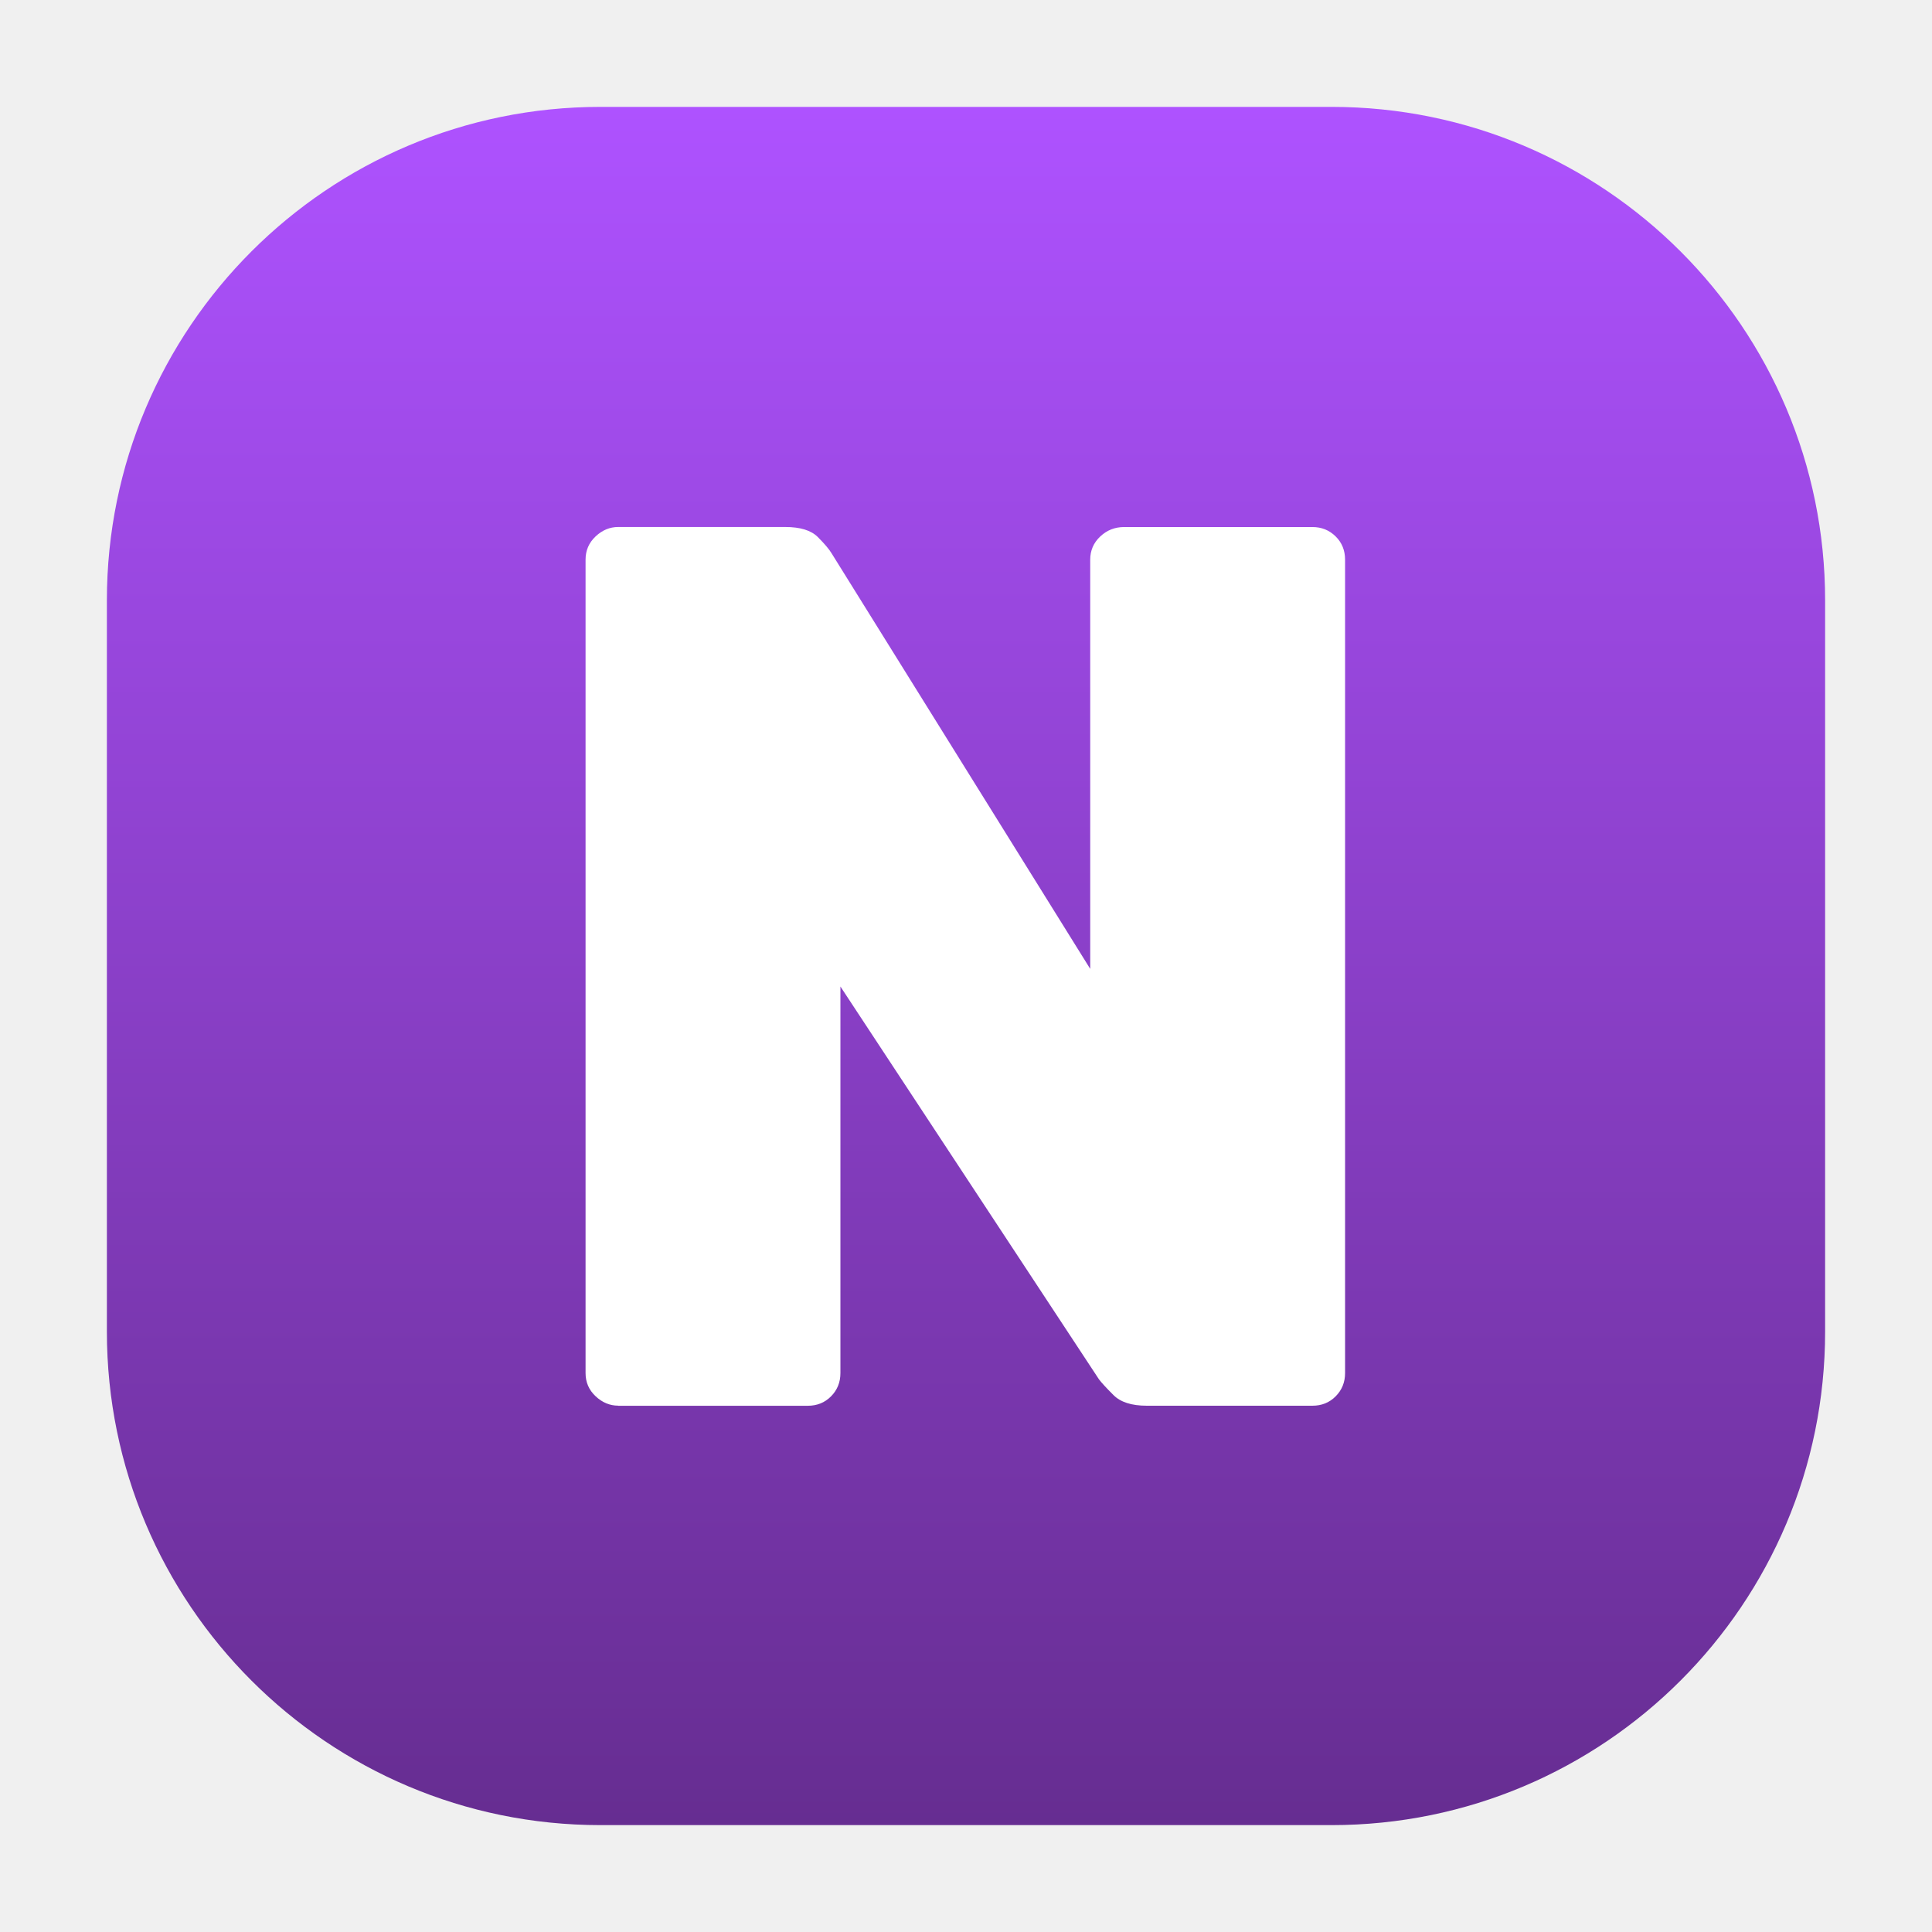
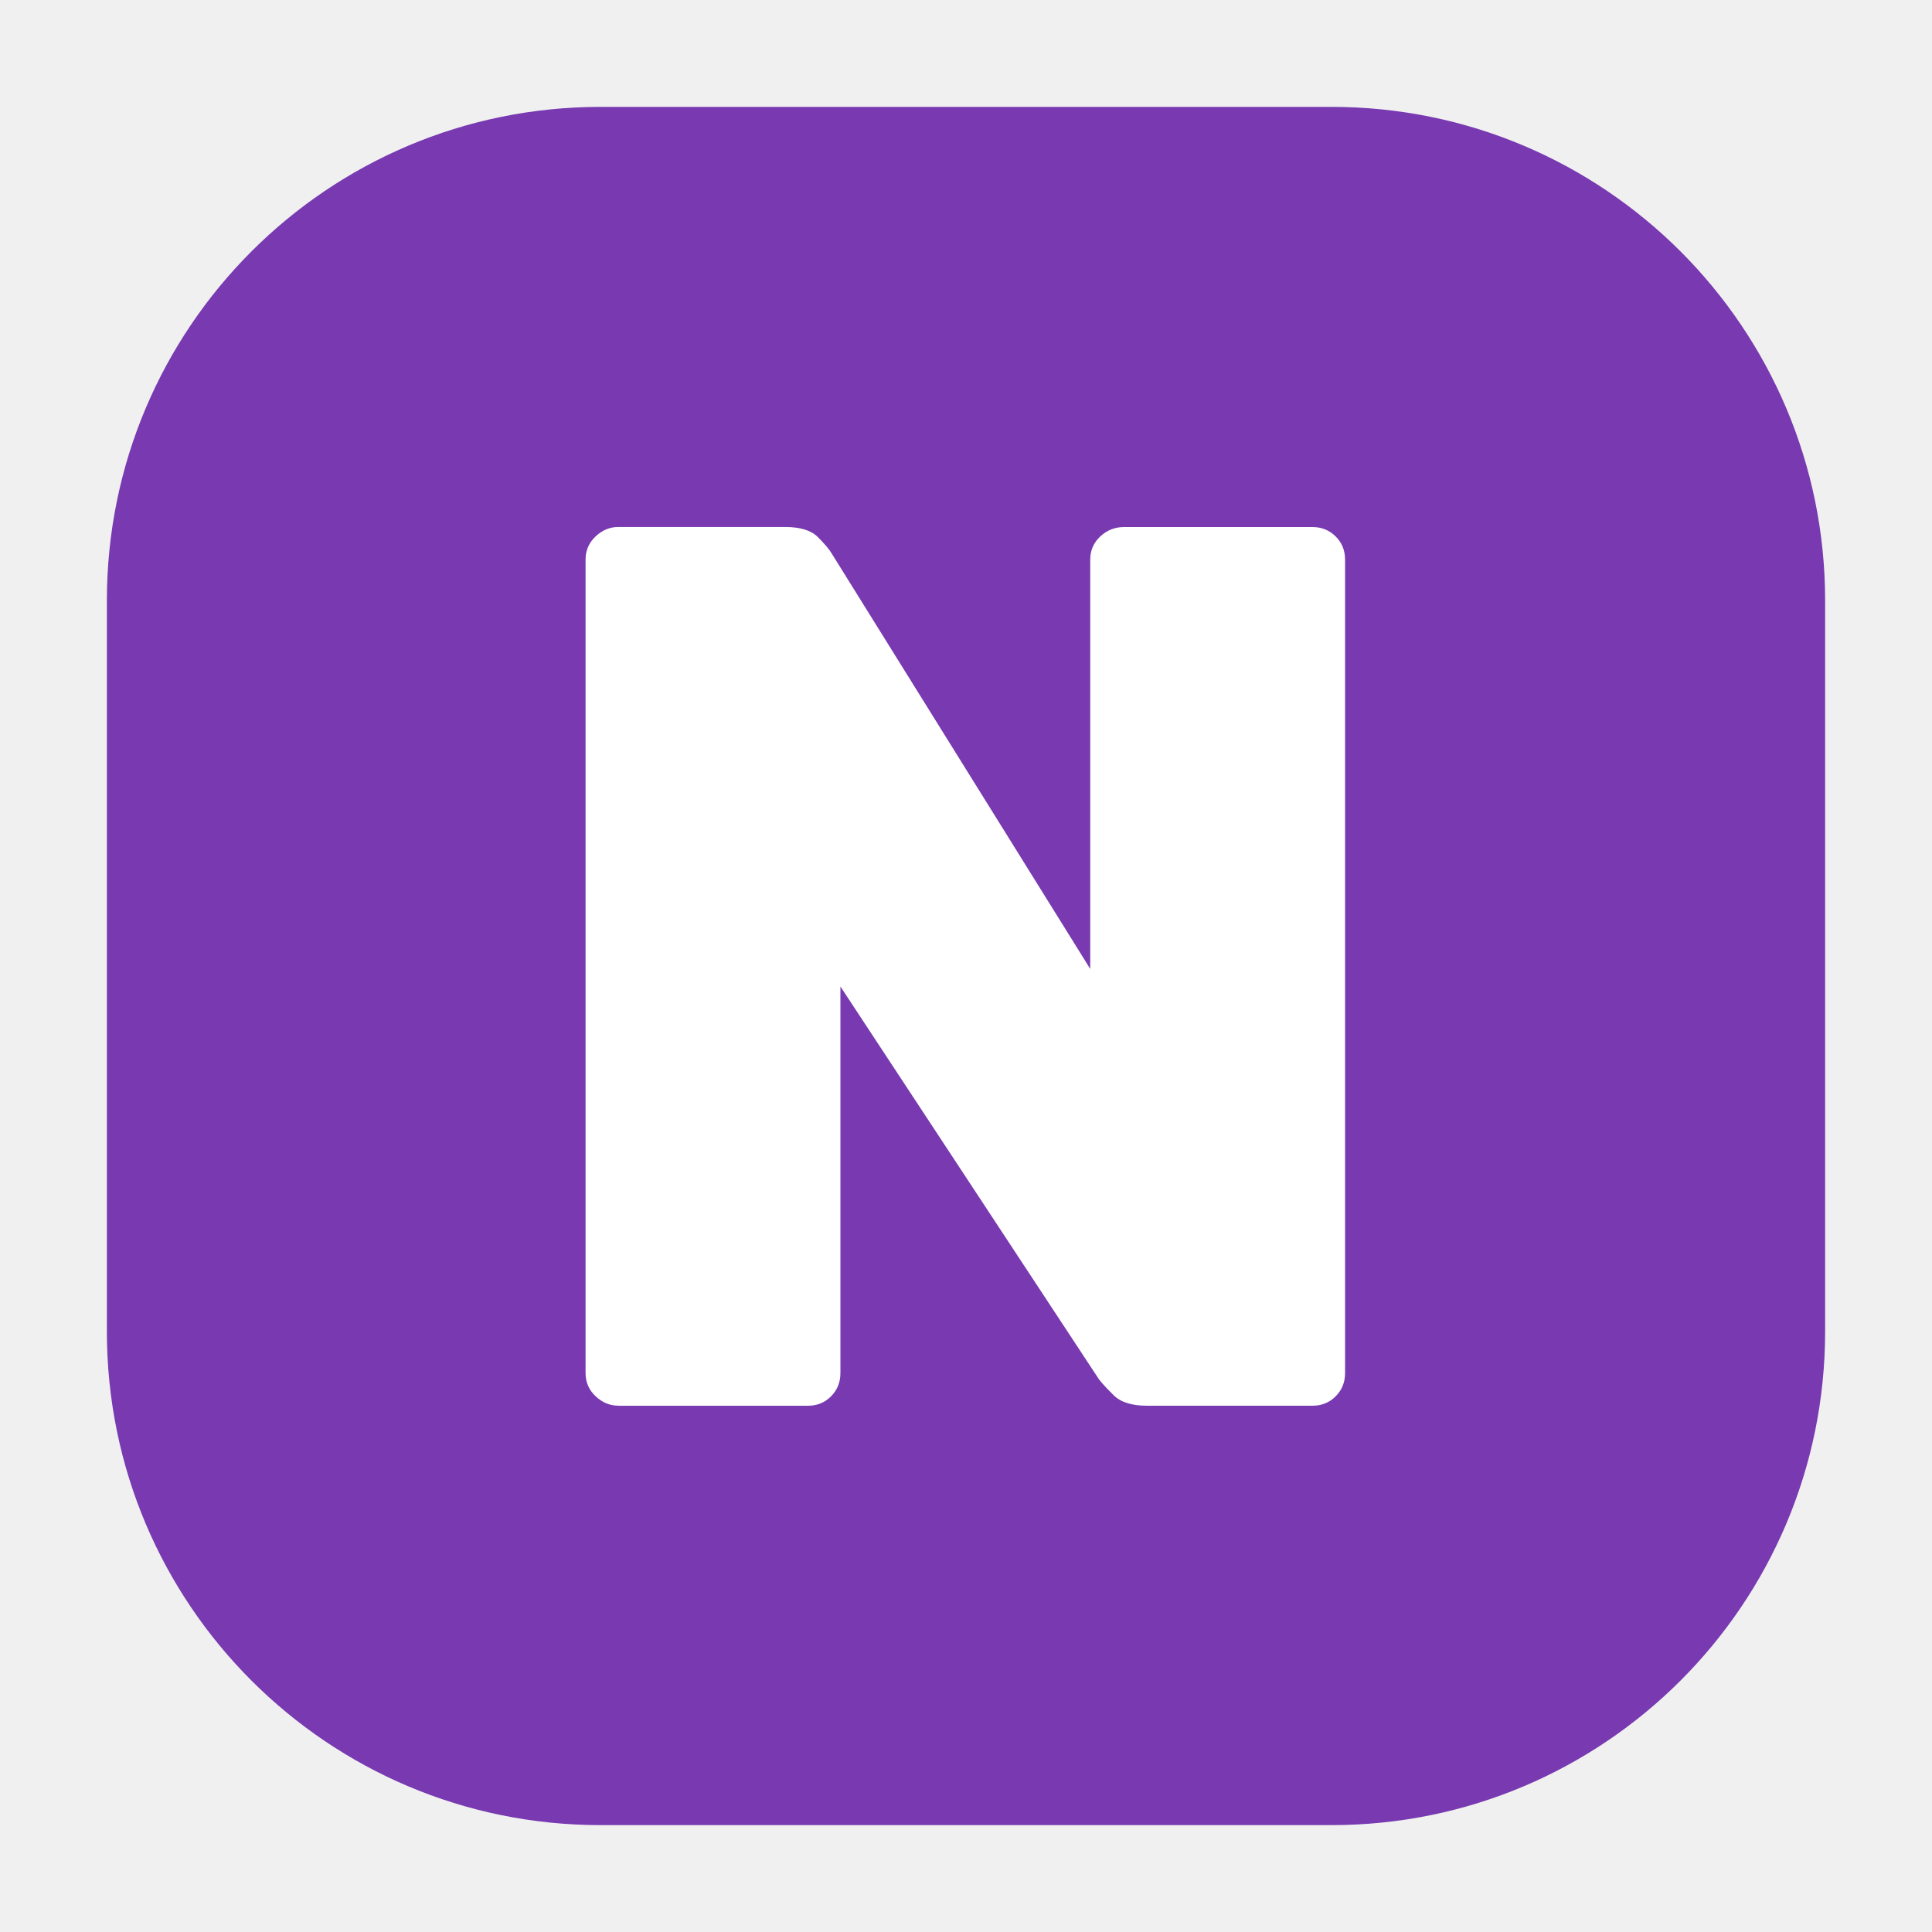
<svg xmlns="http://www.w3.org/2000/svg" viewBox="0 0 382.3 382.3">
-   <defs>
-     <linearGradient id="c" x1="191.15" y1="361.15" x2="191.15" y2="21.15" gradientUnits="userSpaceOnUse">
-       <stop offset="0" stop-color="#662d91" />
-       <stop offset="1" stop-color="#ae52ff" />
-     </linearGradient>
-   </defs>
-   <g>
-     <rect x="21.15" y="21.15" width="340" height="340" rx="97.66" ry="97.66" style="fill:url(#c);" />
-   </g>
-   <g>
-     <path d="m122.33,278.15c-1.66,0-3.15-.62-4.47-1.86-1.33-1.24-1.99-2.77-1.99-4.6V110.74c0-1.82.66-3.35,1.99-4.6,1.32-1.24,2.81-1.86,4.47-1.86h33.04c2.98,0,5.13.66,6.46,1.99,1.32,1.33,2.24,2.4,2.73,3.23l51.17,82.22v-80.97c0-1.82.66-3.35,1.99-4.6,1.32-1.24,2.89-1.86,4.72-1.86h37.26c1.82,0,3.35.62,4.6,1.86s1.86,2.77,1.86,4.6v160.95c0,1.82-.62,3.35-1.86,4.6s-2.77,1.86-4.6,1.86h-32.79c-2.98,0-5.18-.7-6.58-2.11-1.41-1.4-2.36-2.44-2.86-3.1l-51.17-77.74v76.5c0,1.82-.62,3.35-1.86,4.6s-2.77,1.86-4.6,1.86h-37.51v-.02Z" style="fill:#fff;" />
-   </g>
+   <rect x="21.15" y="21.15" width="340" height="340" rx="97.66" ry="97.66" style="fill:#7839b1;" />
+   <path d="m122.33,278.15c-1.66,0-3.15-.62-4.47-1.86-1.33-1.24-1.99-2.77-1.99-4.6V110.74c0-1.82.66-3.35,1.99-4.6,1.32-1.24,2.81-1.86,4.47-1.86h33.04c2.98,0,5.13.66,6.46,1.99,1.32,1.33,2.24,2.4,2.73,3.23l51.17,82.22v-80.97c0-1.82.66-3.35,1.99-4.6,1.32-1.24,2.89-1.86,4.72-1.86h37.26c1.82,0,3.35.62,4.6,1.86s1.86,2.77,1.86,4.6v160.95c0,1.82-.62,3.35-1.86,4.6s-2.77,1.86-4.6,1.86h-32.79c-2.98,0-5.18-.7-6.58-2.11-1.41-1.4-2.36-2.44-2.86-3.1l-51.17-77.74v76.5c0,1.82-.62,3.35-1.86,4.6s-2.77,1.86-4.6,1.86h-37.51v-.02h0Z" style="fill:#fff;" />
</svg>
